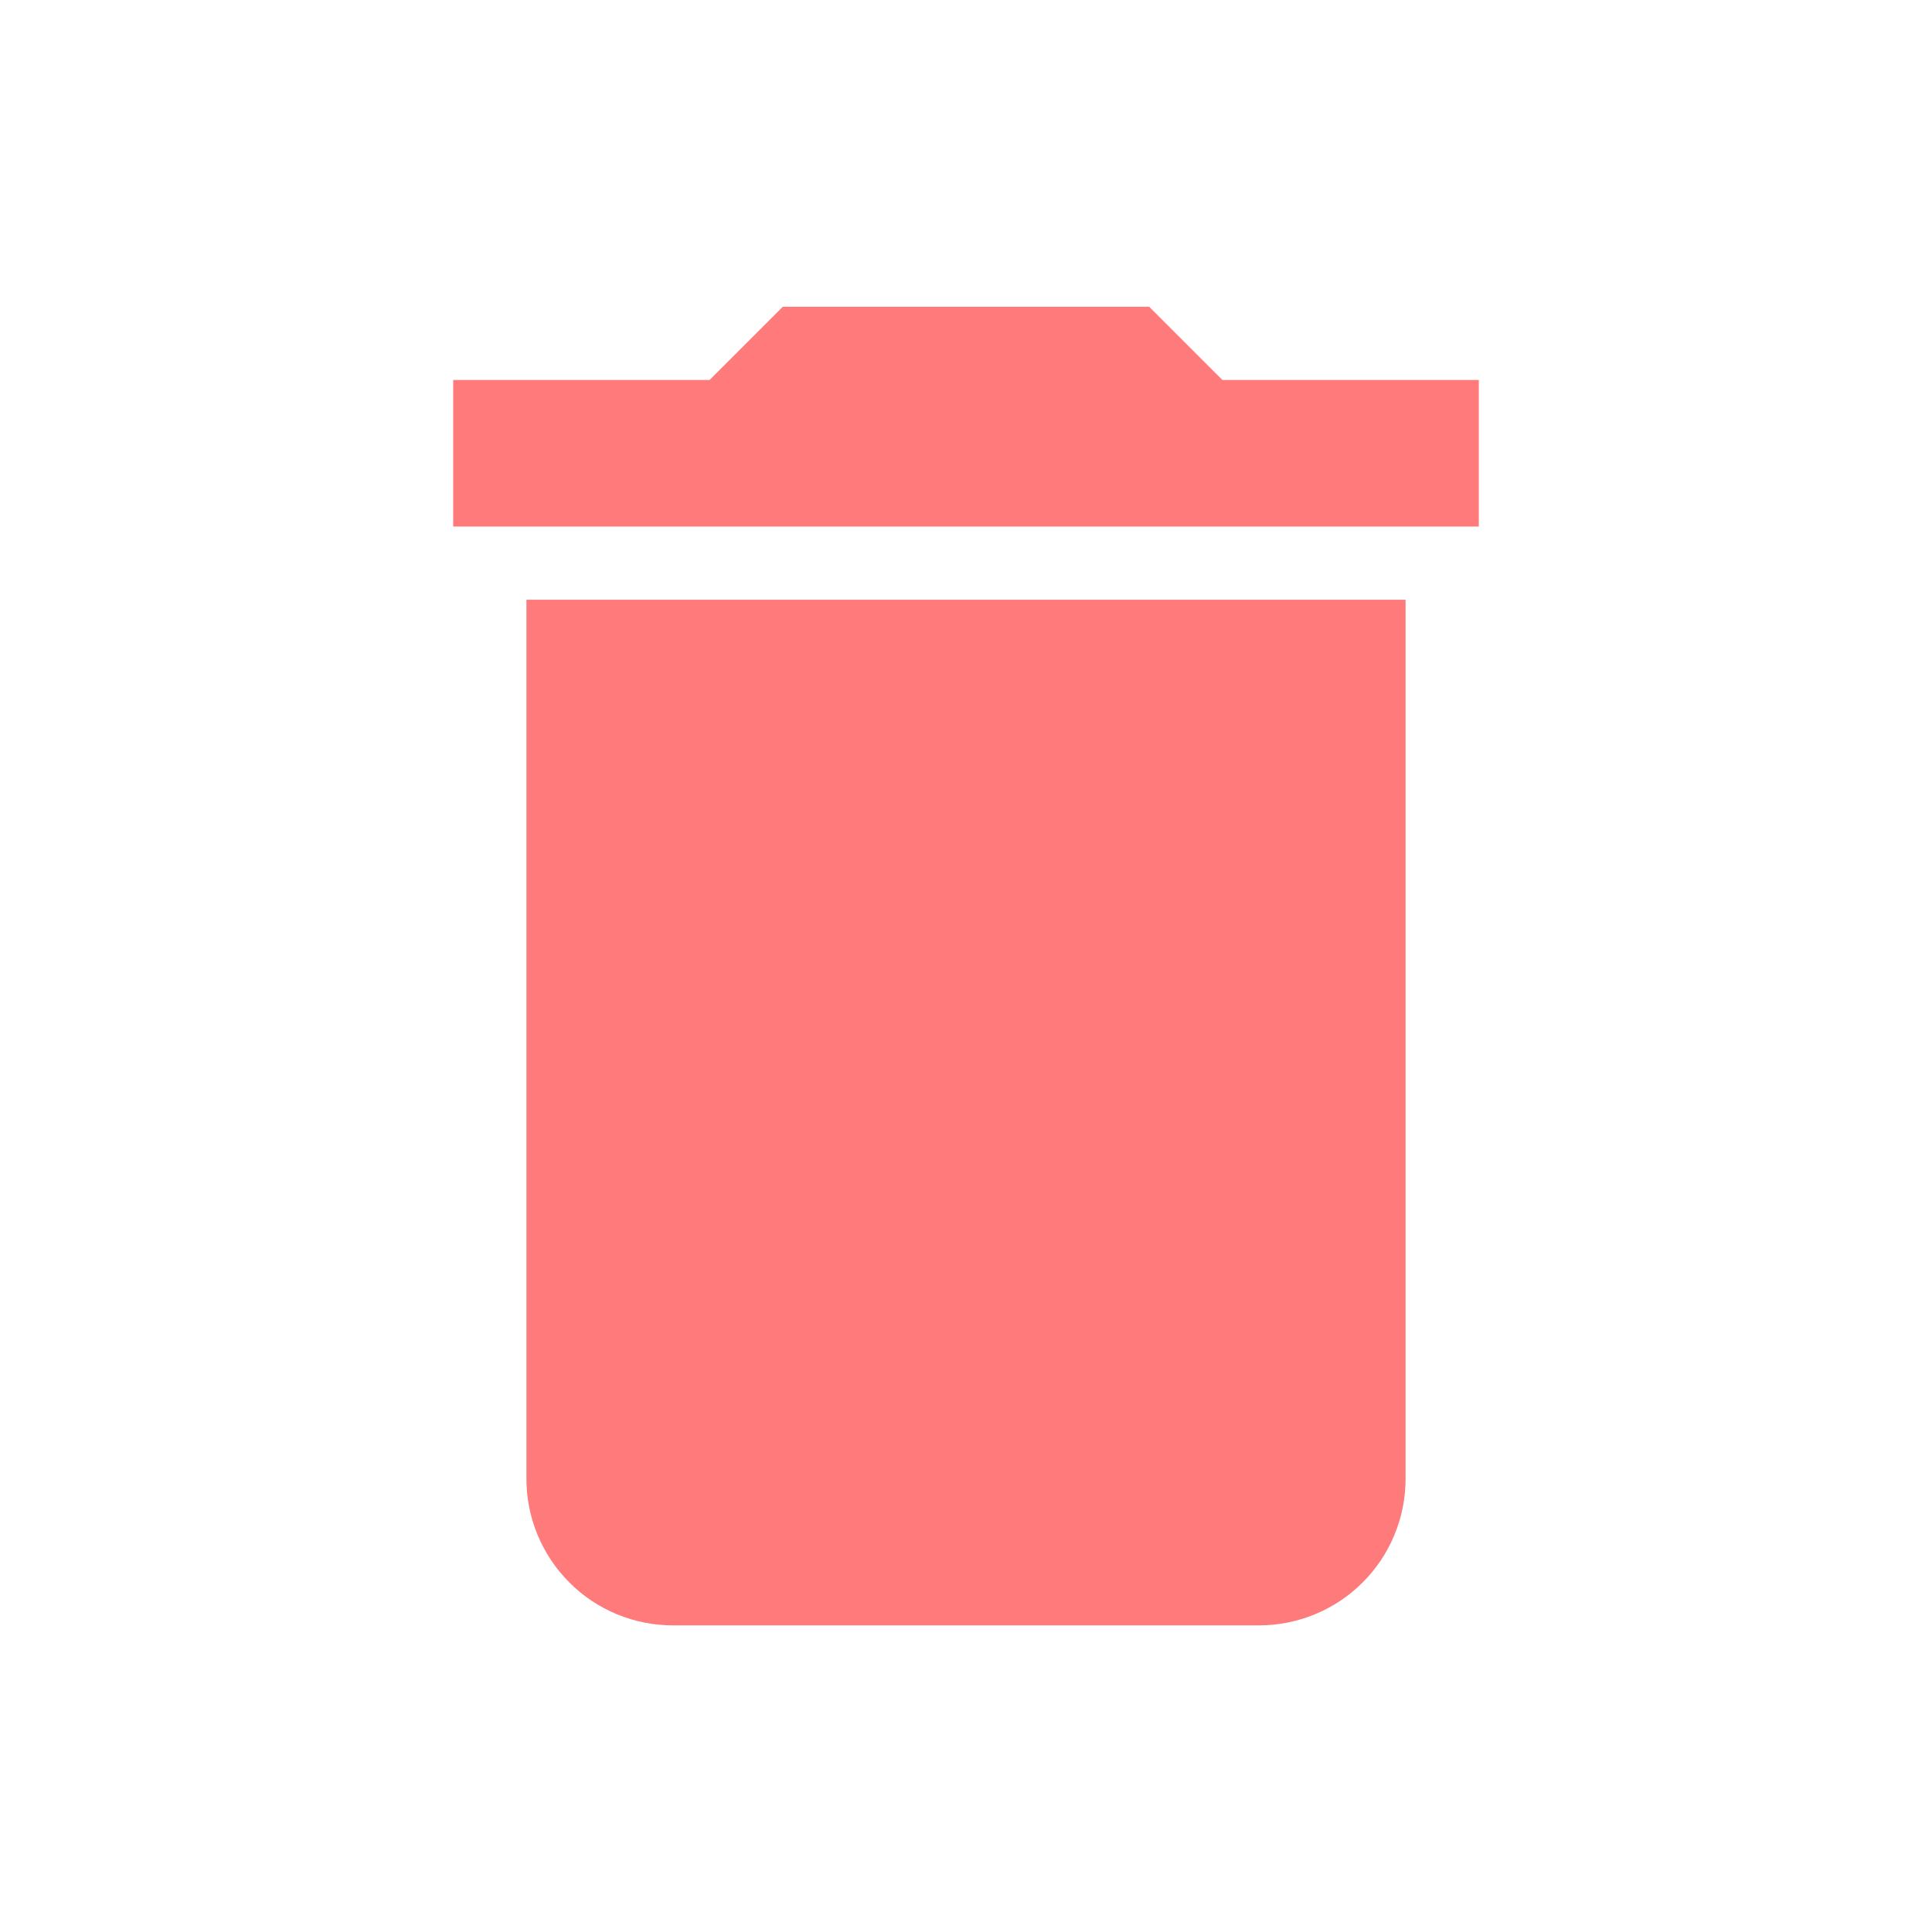
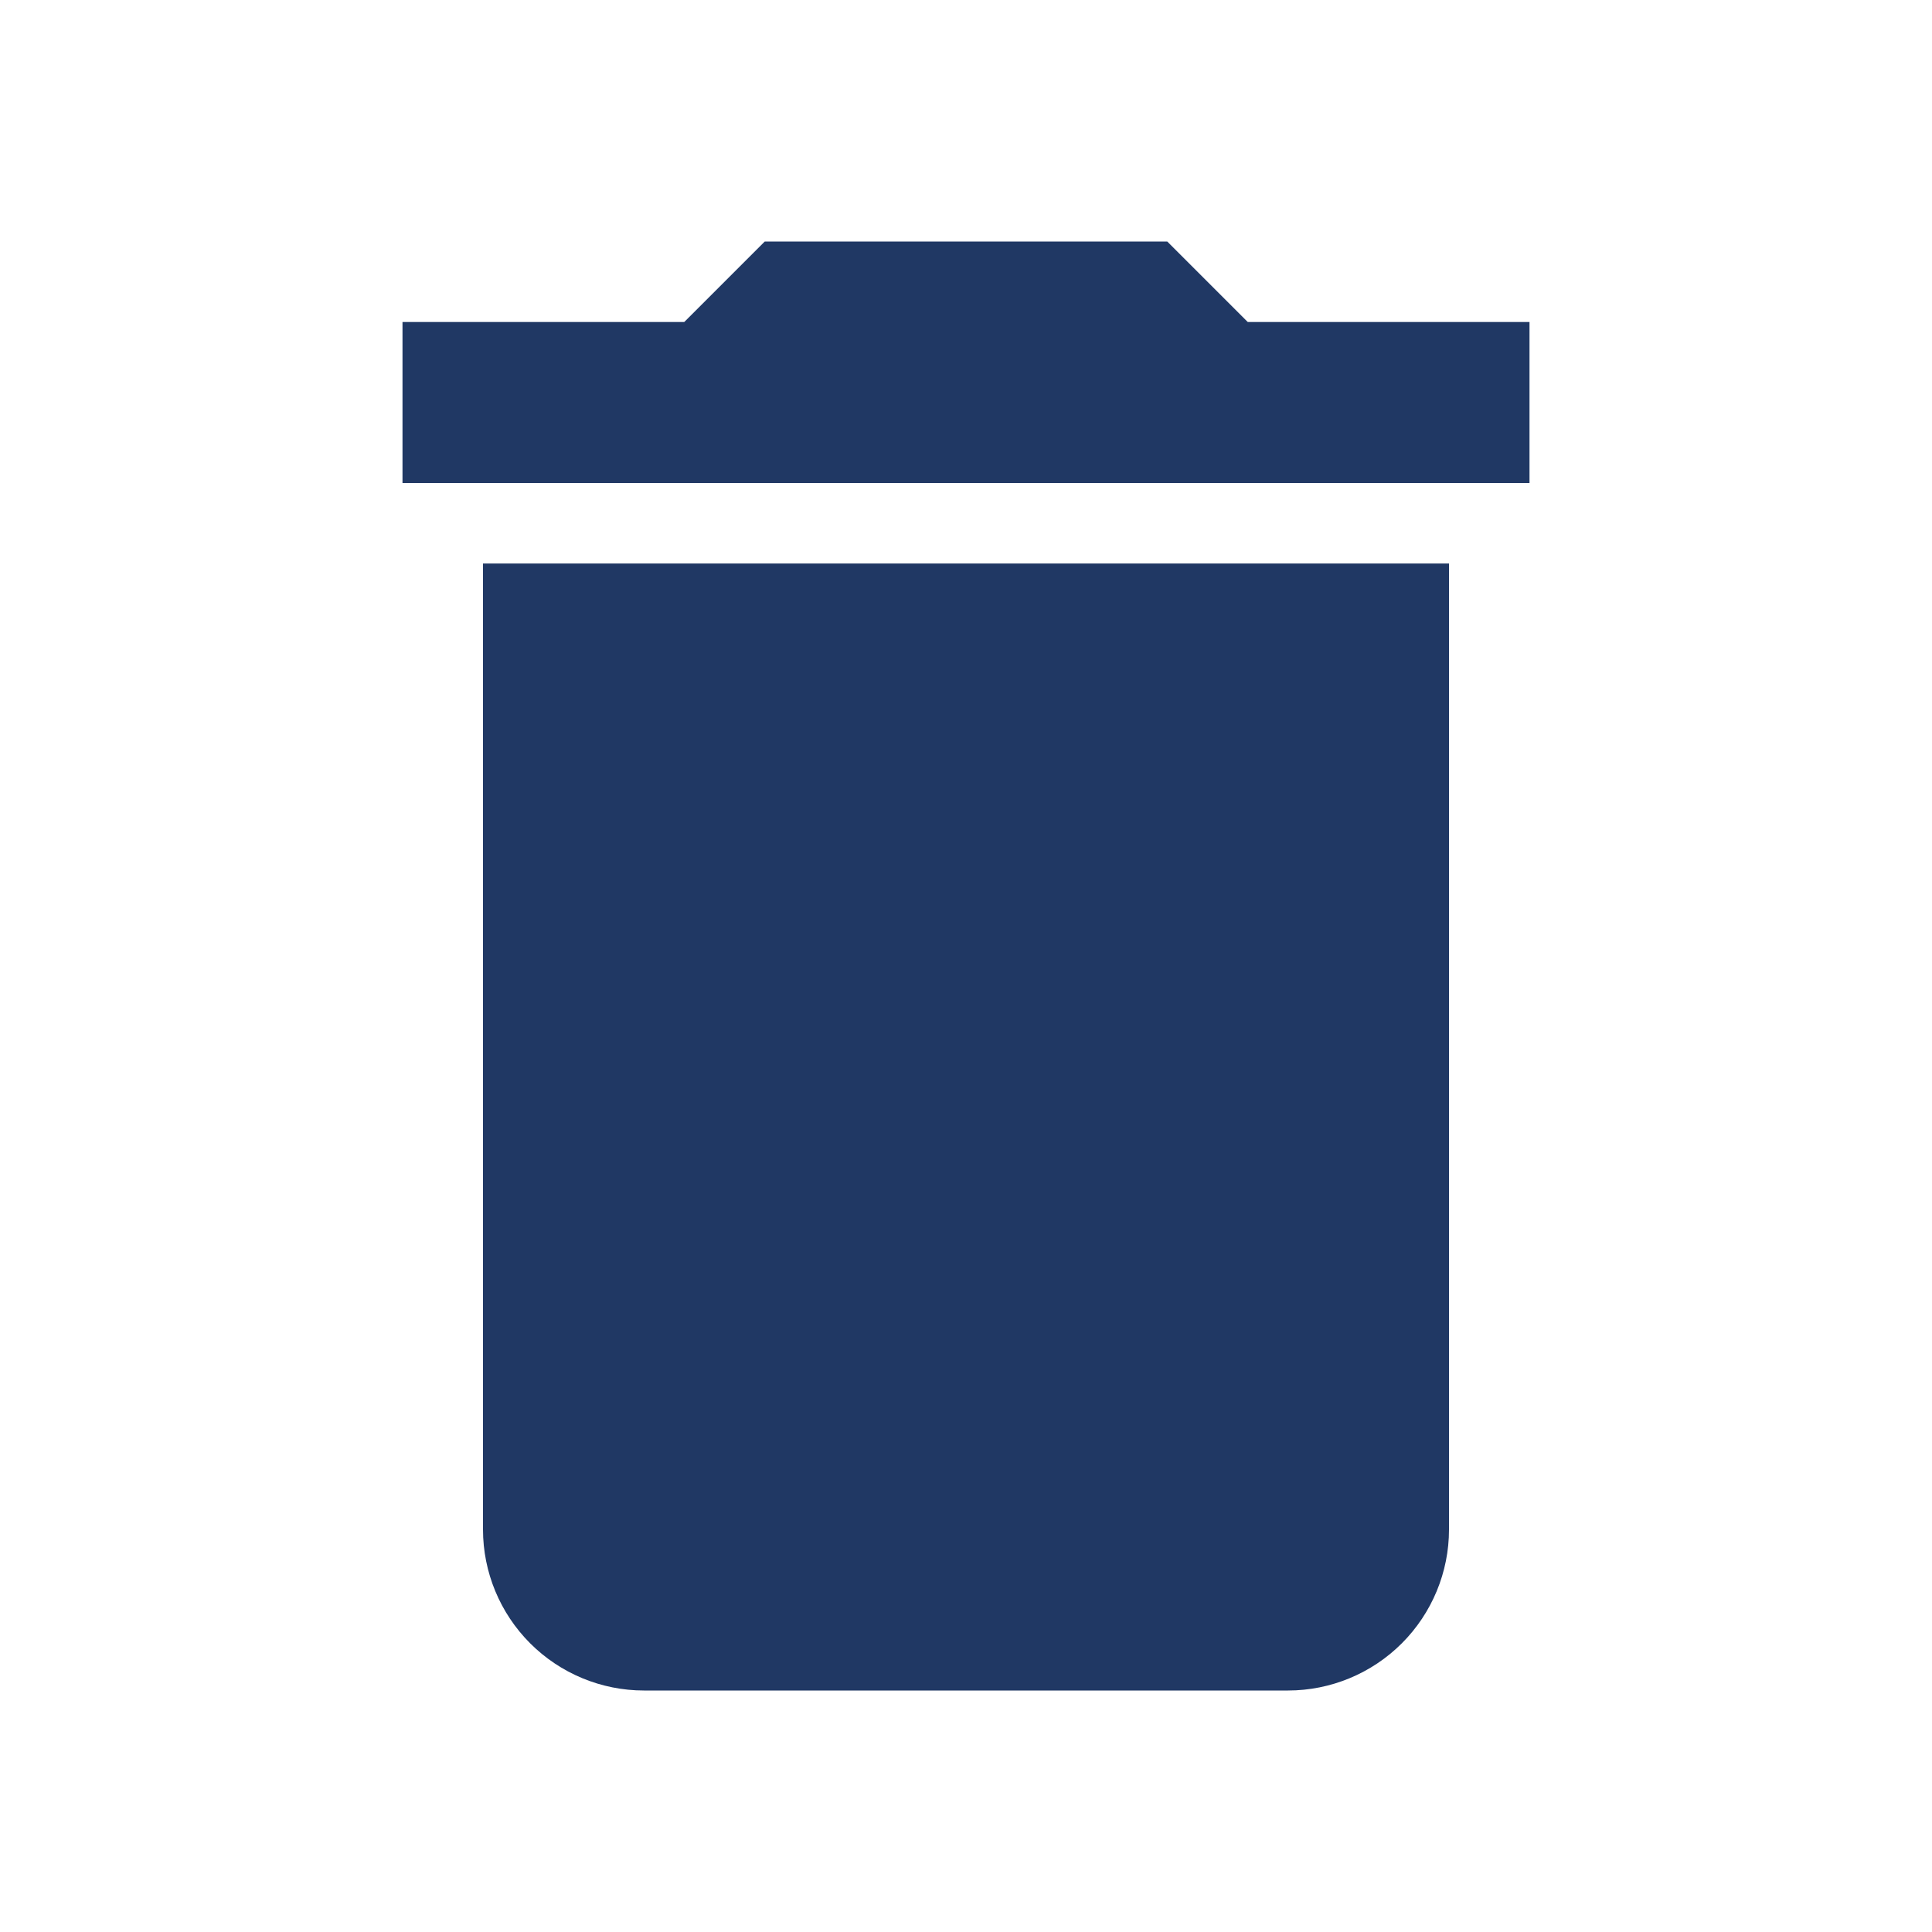
- <svg xmlns="http://www.w3.org/2000/svg" width="21" height="21" viewBox="0 0 21 21" fill="none">
+ <svg xmlns="http://www.w3.org/2000/svg" width="24" height="24" viewBox="0 0 24 24" fill="none">
  <g id="mdi:delete">
-     <path id="Vector" d="M16.074 4.13H13.287L12.491 3.334H8.509L7.713 4.13H4.926V5.723H16.074M5.722 16.075C5.722 16.497 5.89 16.902 6.189 17.201C6.487 17.5 6.892 17.667 7.315 17.667H13.685C14.107 17.667 14.512 17.5 14.811 17.201C15.11 16.902 15.278 16.497 15.278 16.075V6.519H5.722V16.075Z" fill="#FF7A7A" />
+     <path id="Vector" d="M19 4H15.5L14.5 3H9.5L8.5 4H5V6H19M6 19C6 19.53 6.211 20.039 6.586 20.414C6.961 20.789 7.47 21 8 21H16C16.53 21 17.039 20.789 17.414 20.414C17.789 20.039 18 19.53 18 19V7H6V19Z" fill="#203864" />
  </g>
</svg>
